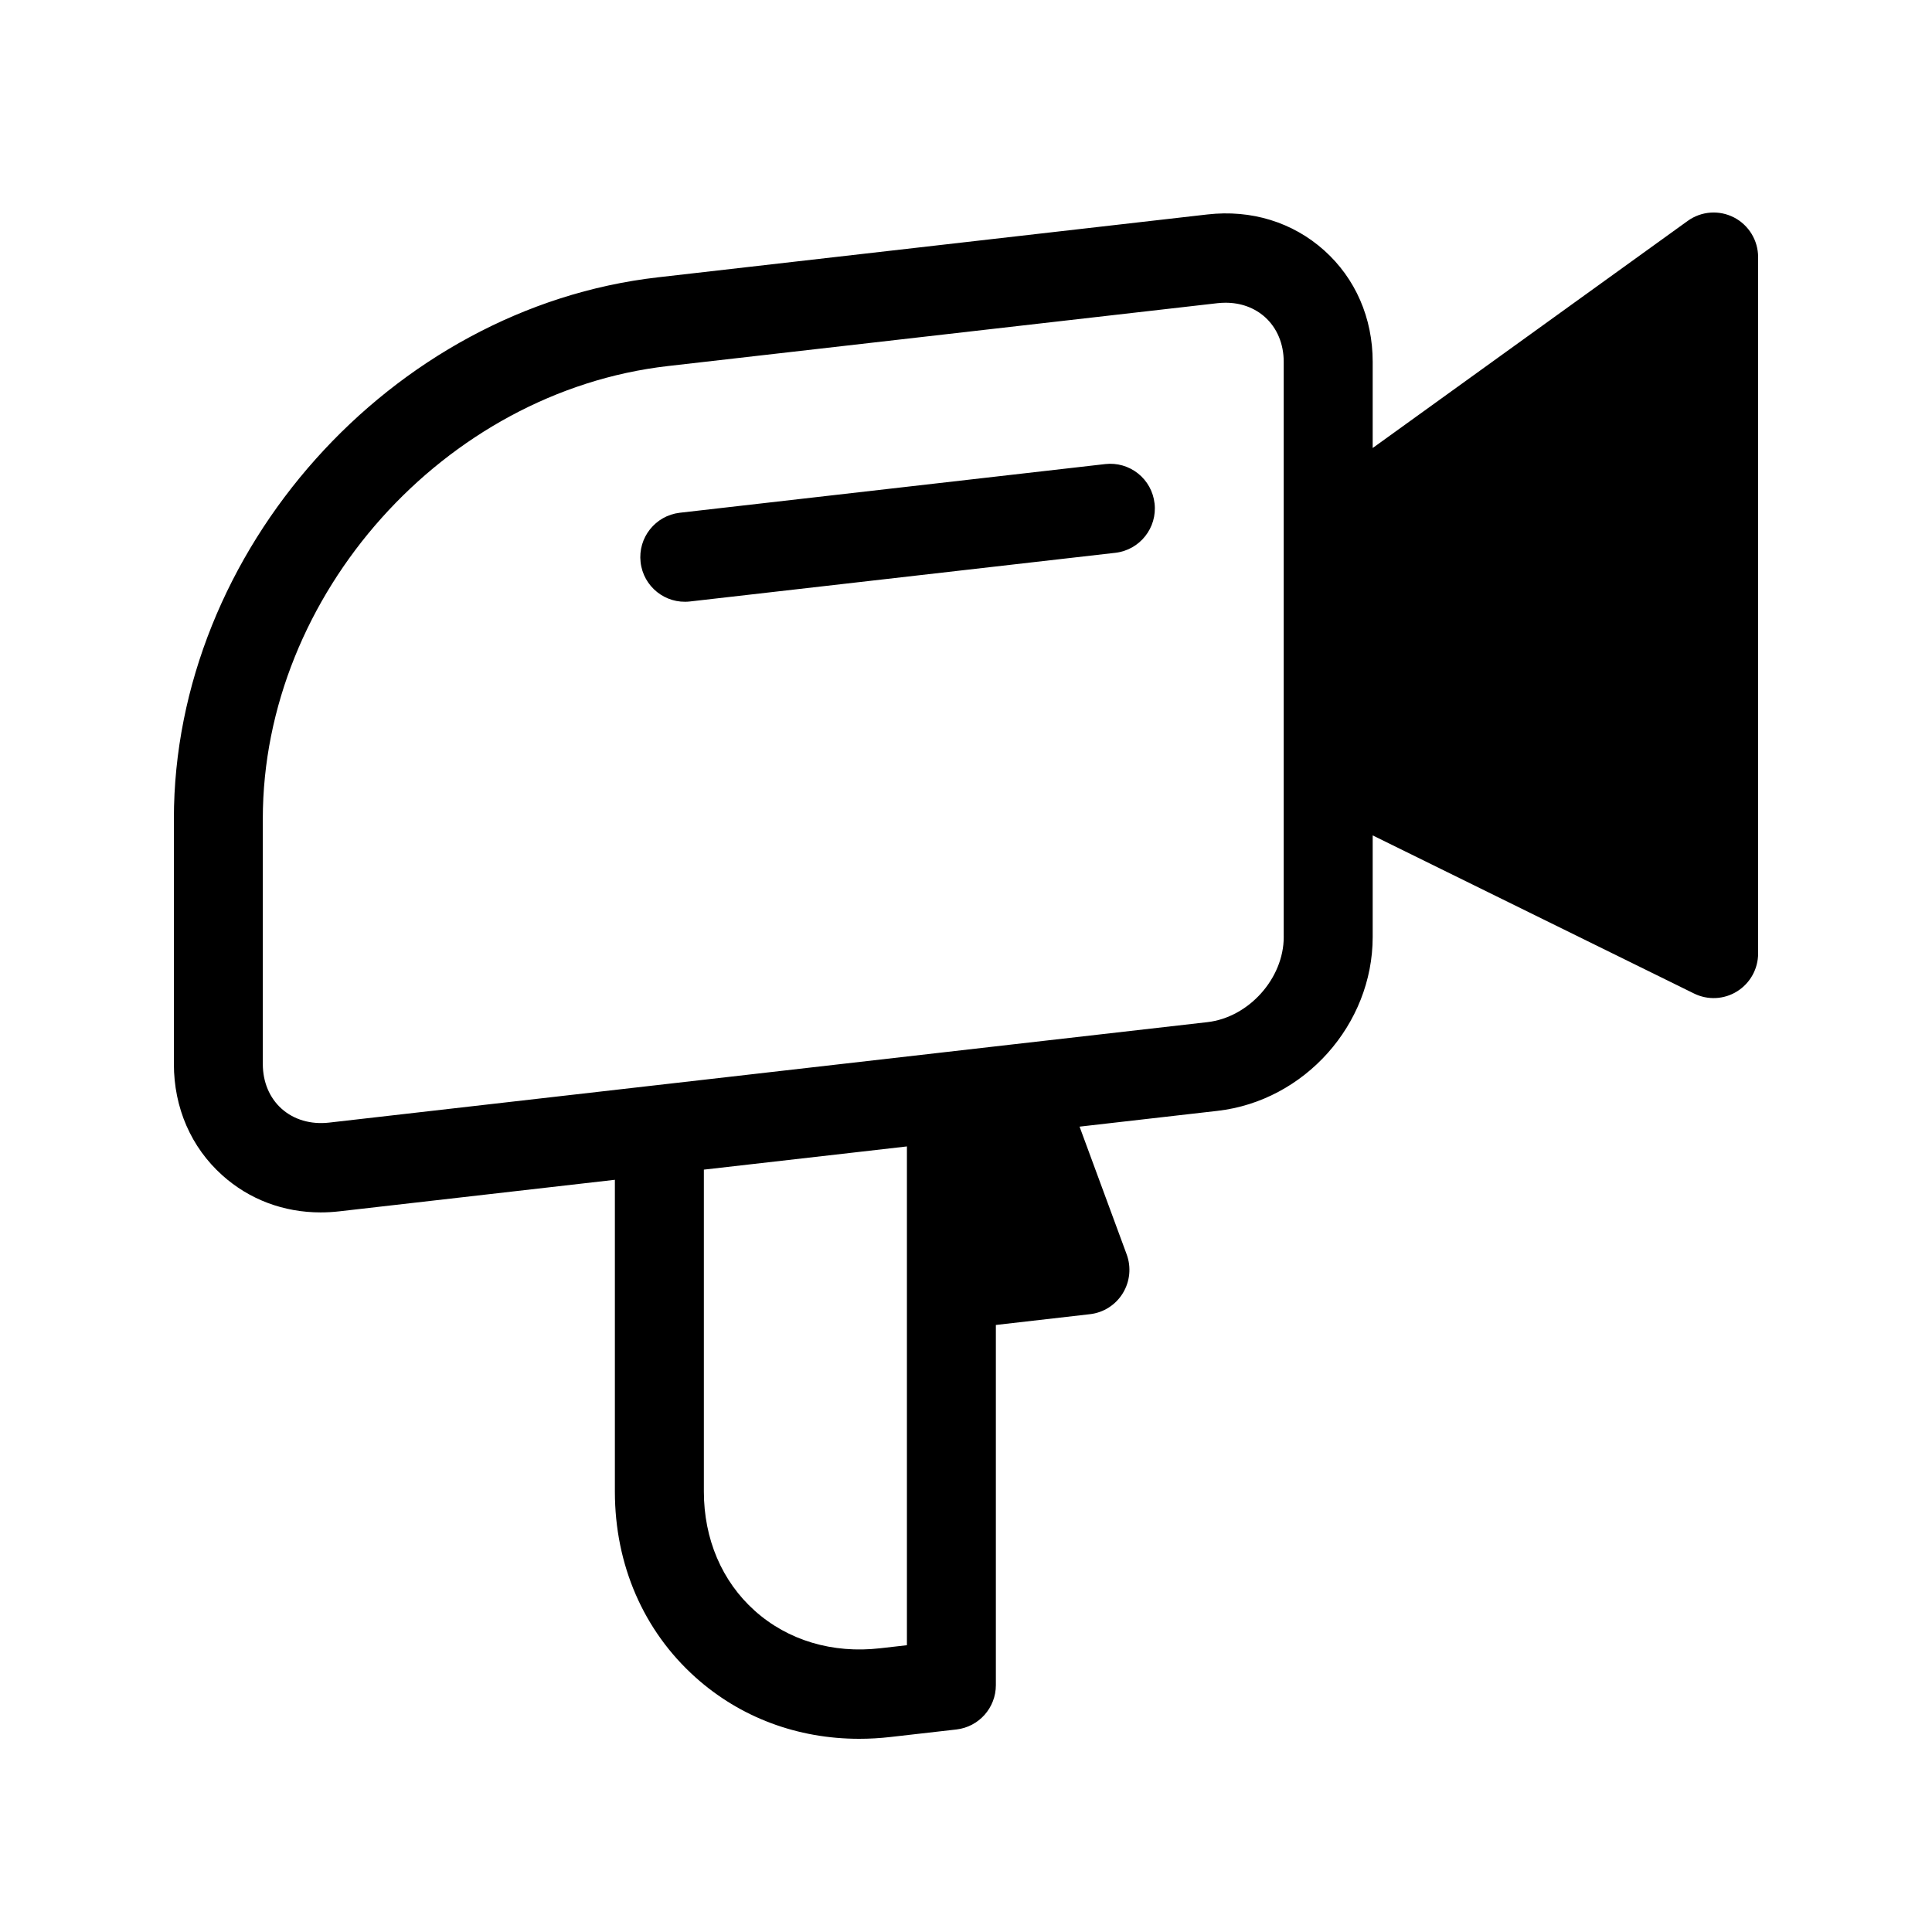
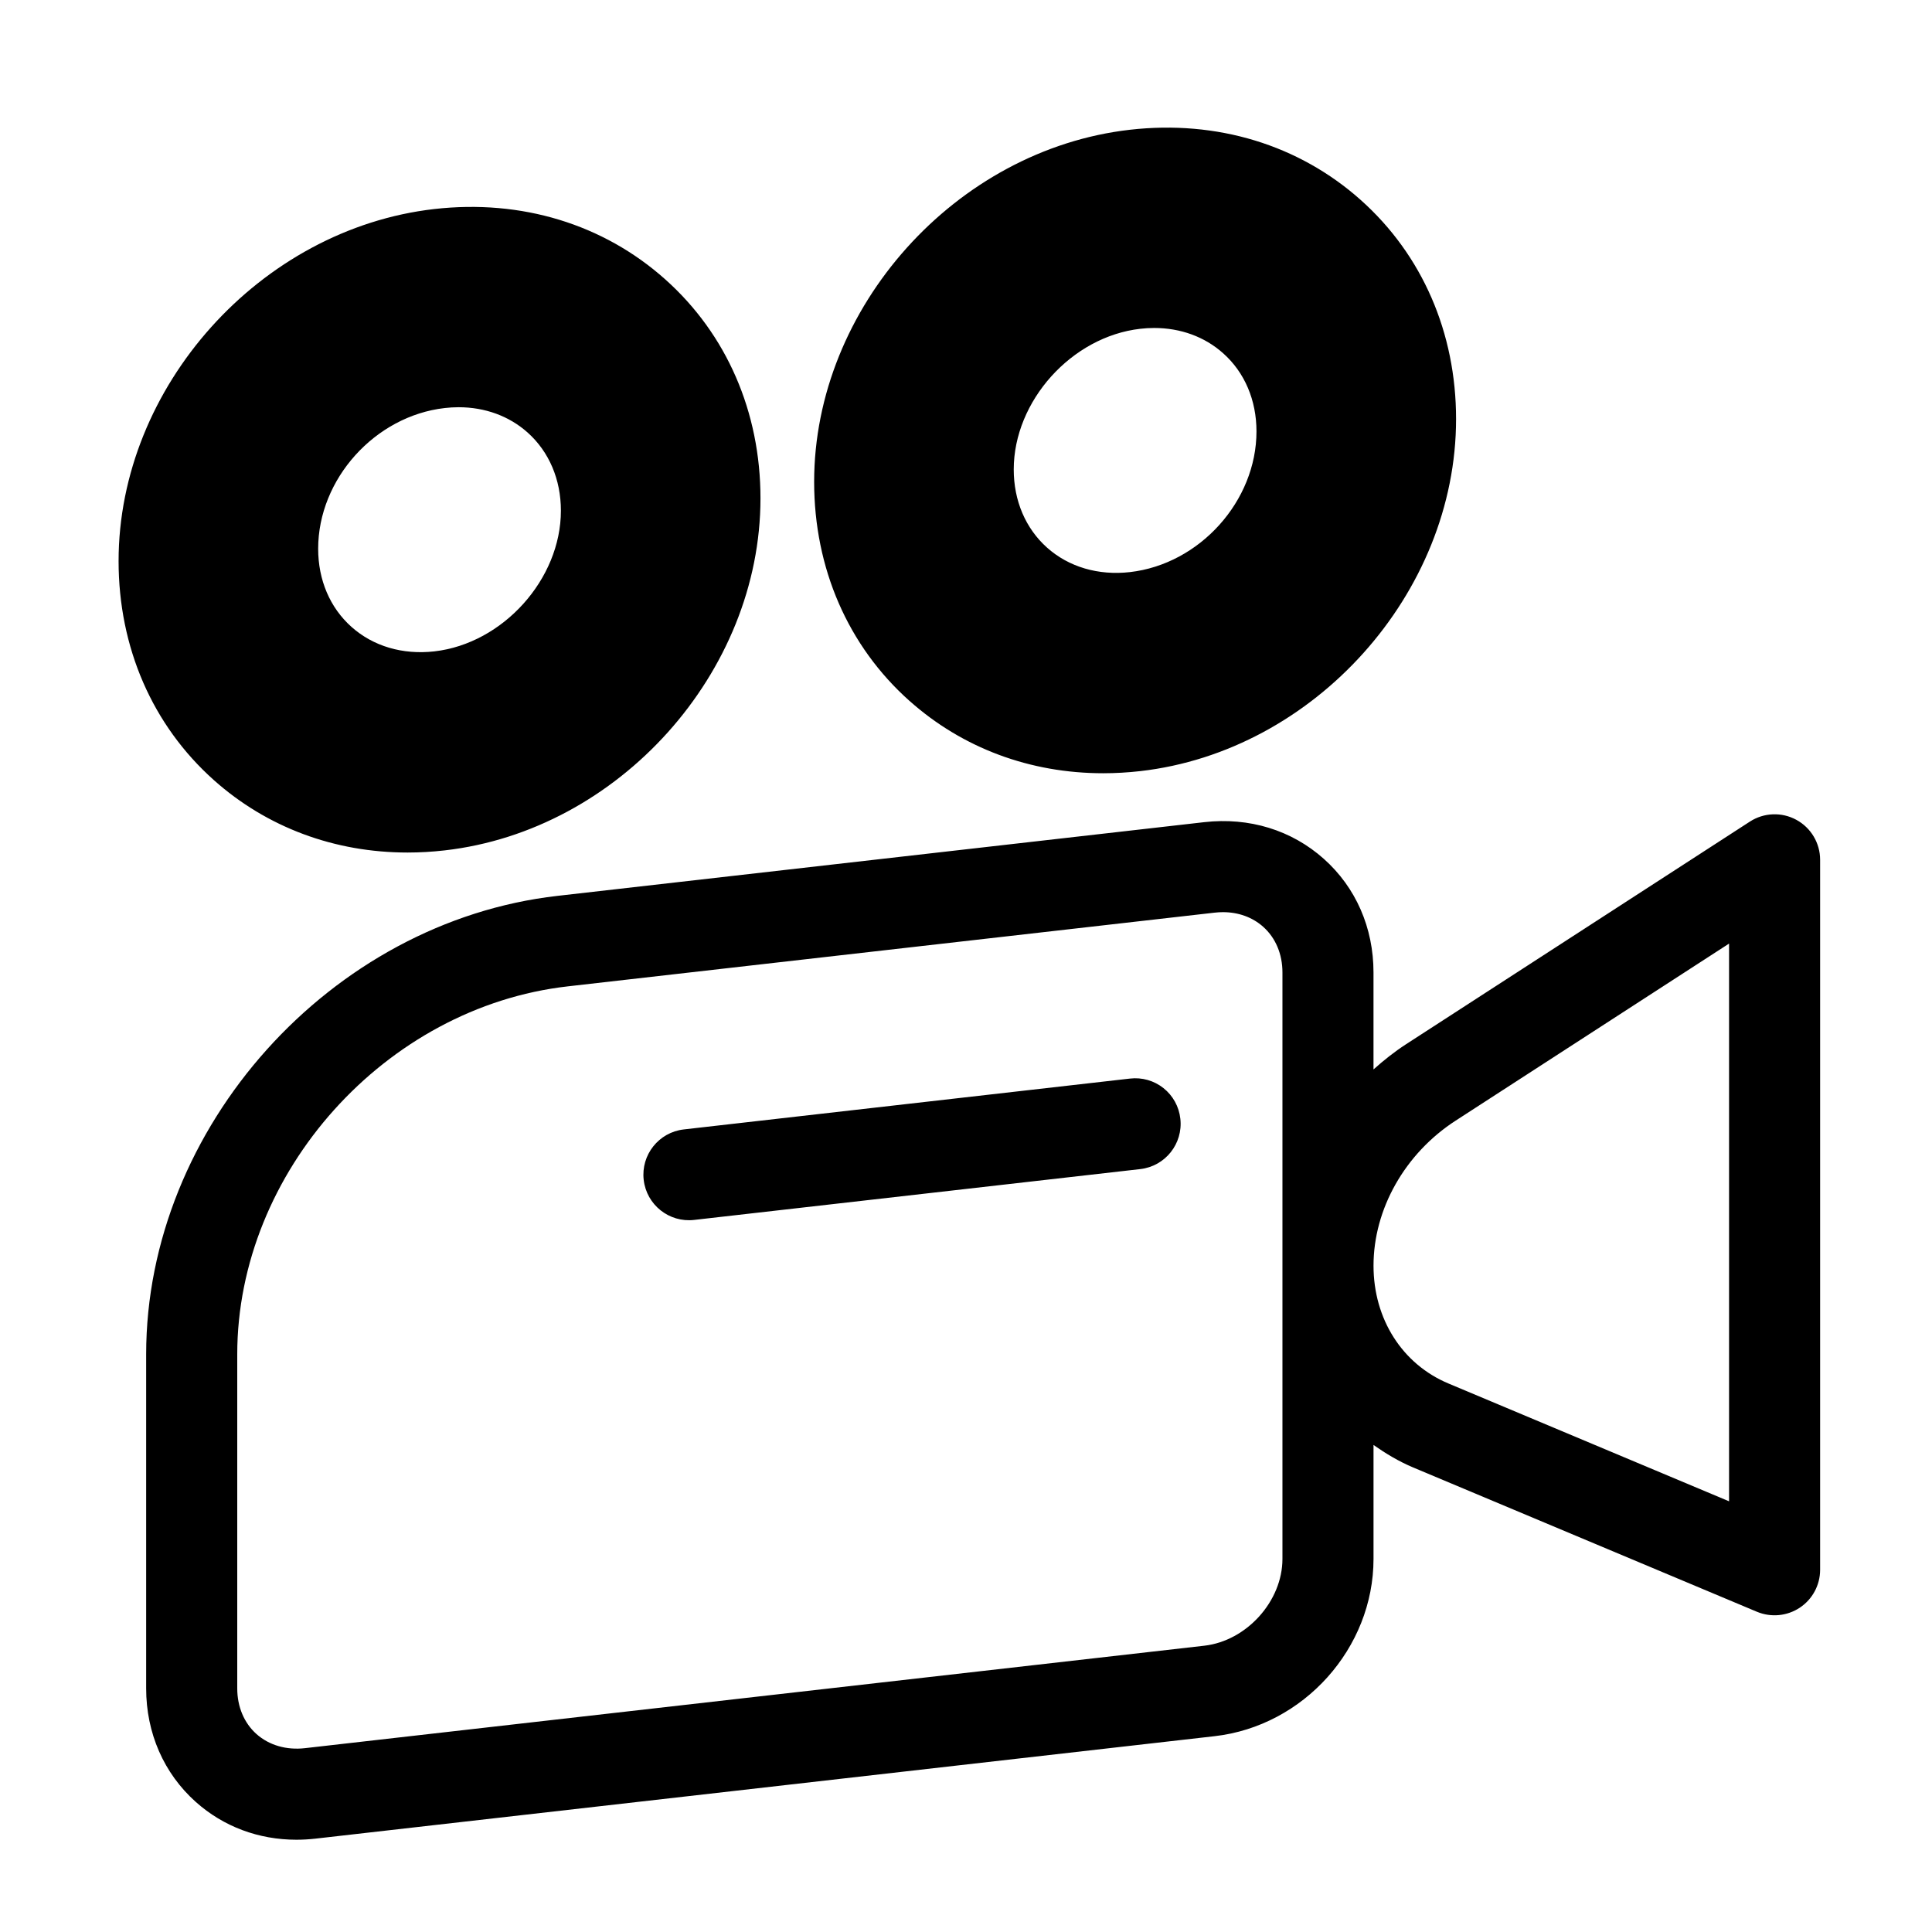
<svg xmlns="http://www.w3.org/2000/svg" width="100" height="100" fill="none">
-   <path fill="#000" fill-rule="evenodd" d="M59.76 26.055a2.31 2.31 0 0 1-2.028 2.558l-22.027 2.52a2.306 2.306 0 0 1-2.548-2.036 2.311 2.311 0 0 1 2.027-2.557l22.027-2.52a2.303 2.303 0 0 1 2.548 2.035Zm6.686 22.443c0 2.144-1.809 4.162-3.95 4.408L52.44 54.055h-.001l-3.456.396-15.116 1.73h-.002l-16.832 1.925c-.94.107-1.82-.147-2.457-.718-.628-.563-.973-1.386-.973-2.317V42.382c0-11.598 9.404-22.111 20.964-23.435l28.448-3.254c.142-.016.283-.024.423-.024.782 0 1.494.257 2.035.742.627.563.972 1.386.972 2.318v29.769ZM46.942 85.156l-1.376.157c-2.473.286-4.787-.405-6.504-1.945-1.697-1.52-2.63-3.71-2.63-6.165V60.54l7.979-.911 2.531-.29v25.818Zm42.806-73.902a2.294 2.294 0 0 0-2.393.18L71.05 23.189v-4.46c0-2.268-.89-4.316-2.51-5.768-1.628-1.46-3.773-2.12-6.045-1.861l-28.448 3.255C20.236 15.934 9 28.508 9 42.382v12.689c0 2.268.89 4.315 2.51 5.765 1.398 1.254 3.177 1.918 5.086 1.918.317 0 .637-.018.96-.055l14.27-1.633v16.137c0 3.79 1.482 7.204 4.17 9.614C38.316 88.897 41.28 90 44.47 90c.534 0 1.074-.03 1.618-.093l3.418-.39a2.309 2.309 0 0 0 2.04-2.297V68.58l4.87-.558c.704-.08 1.33-.48 1.701-1.086a2.316 2.316 0 0 0 .198-2.013l-2.437-6.608 7.138-.817c4.506-.515 8.034-4.47 8.034-9V43.24l16.635 8.185a2.29 2.29 0 0 0 2.23-.114A2.314 2.314 0 0 0 91 49.353V13.31c0-.867-.484-1.66-1.252-2.057Z" clip-rule="evenodd" />
+   <path fill="#000" fill-rule="evenodd" d="M61.094 57.903a2.356 2.356 0 0 1-2.074 2.609l-23.093 2.631a2.356 2.356 0 1 1-.535-4.684l23.094-2.632a2.346 2.346 0 0 1 2.608 2.076ZM59.02 17.018a6.26 6.26 0 0 1 .72-.042c1.365 0 2.614.454 3.571 1.31 1.113.99 1.724 2.428 1.724 4.044 0 3.604-2.939 6.87-6.55 7.282-1.636.185-3.166-.263-4.292-1.269-1.11-.992-1.722-2.428-1.722-4.044 0-3.544 2.998-6.877 6.55-7.281ZM47.071 36.273c2.745 2.45 6.25 3.75 10.03 3.75.633 0 1.273-.037 1.92-.11 9.012-1.028 16.345-9.202 16.345-18.223 0-4.471-1.75-8.496-4.93-11.335-3.204-2.859-7.444-4.152-11.95-3.639C49.473 7.744 42.14 15.918 42.14 24.94c0 4.471 1.75 8.497 4.93 11.334ZM23.018 21.12a6.26 6.26 0 0 1 .72-.042c1.363 0 2.613.454 3.572 1.31 1.11.993 1.722 2.429 1.722 4.045 0 3.544-2.998 6.877-6.55 7.282-1.642.185-3.165-.264-4.29-1.268-1.113-.992-1.724-2.429-1.724-4.045 0-3.604 2.939-6.87 6.55-7.282Zm-11.95 19.257c2.745 2.45 6.251 3.75 10.03 3.75a16.9 16.9 0 0 0 1.92-.111c9.012-1.028 16.344-9.202 16.344-18.223 0-4.47-1.75-8.497-4.93-11.334-3.204-2.86-7.445-4.151-11.95-3.64C13.47 11.847 6.138 20.02 6.138 29.042c0 4.471 1.75 8.496 4.93 11.335Zm78.428 37.33L74.973 71.61c-2.394-1.003-3.88-3.34-3.88-6.098 0-2.933 1.628-5.81 4.25-7.507l14.153-9.165v28.867Zm-23.117 2.982c0 2.186-1.853 4.244-4.047 4.493l-46.541 5.302c-.966.112-1.863-.15-2.516-.73-.641-.573-.995-1.412-.995-2.363V70.098c0-9.426 7.674-17.97 17.108-19.044l33.477-3.815c.147-.016.291-.026.434-.026.8 0 1.529.263 2.085.759.64.572.995 1.411.995 2.362v30.354Zm26.6-38.255a2.353 2.353 0 0 0-2.407.093L72.78 54.047c-.604.39-1.159.836-1.688 1.306v-5.02c0-2.31-.913-4.4-2.57-5.878-1.67-1.49-3.865-2.164-6.191-1.9L28.855 46.37c-11.74 1.338-21.29 11.981-21.29 23.728V87.39c0 2.31.914 4.4 2.57 5.879 1.432 1.278 3.252 1.955 5.207 1.955.325 0 .653-.019.983-.056l46.54-5.303c4.613-.525 8.228-4.556 8.228-9.177v-5.896c.637.446 1.31.852 2.055 1.165l17.791 7.468a2.368 2.368 0 0 0 2.219-.212 2.355 2.355 0 0 0 1.051-1.962V44.504c0-.864-.472-1.658-1.23-2.07Z" clip-rule="evenodd" />
</svg>
